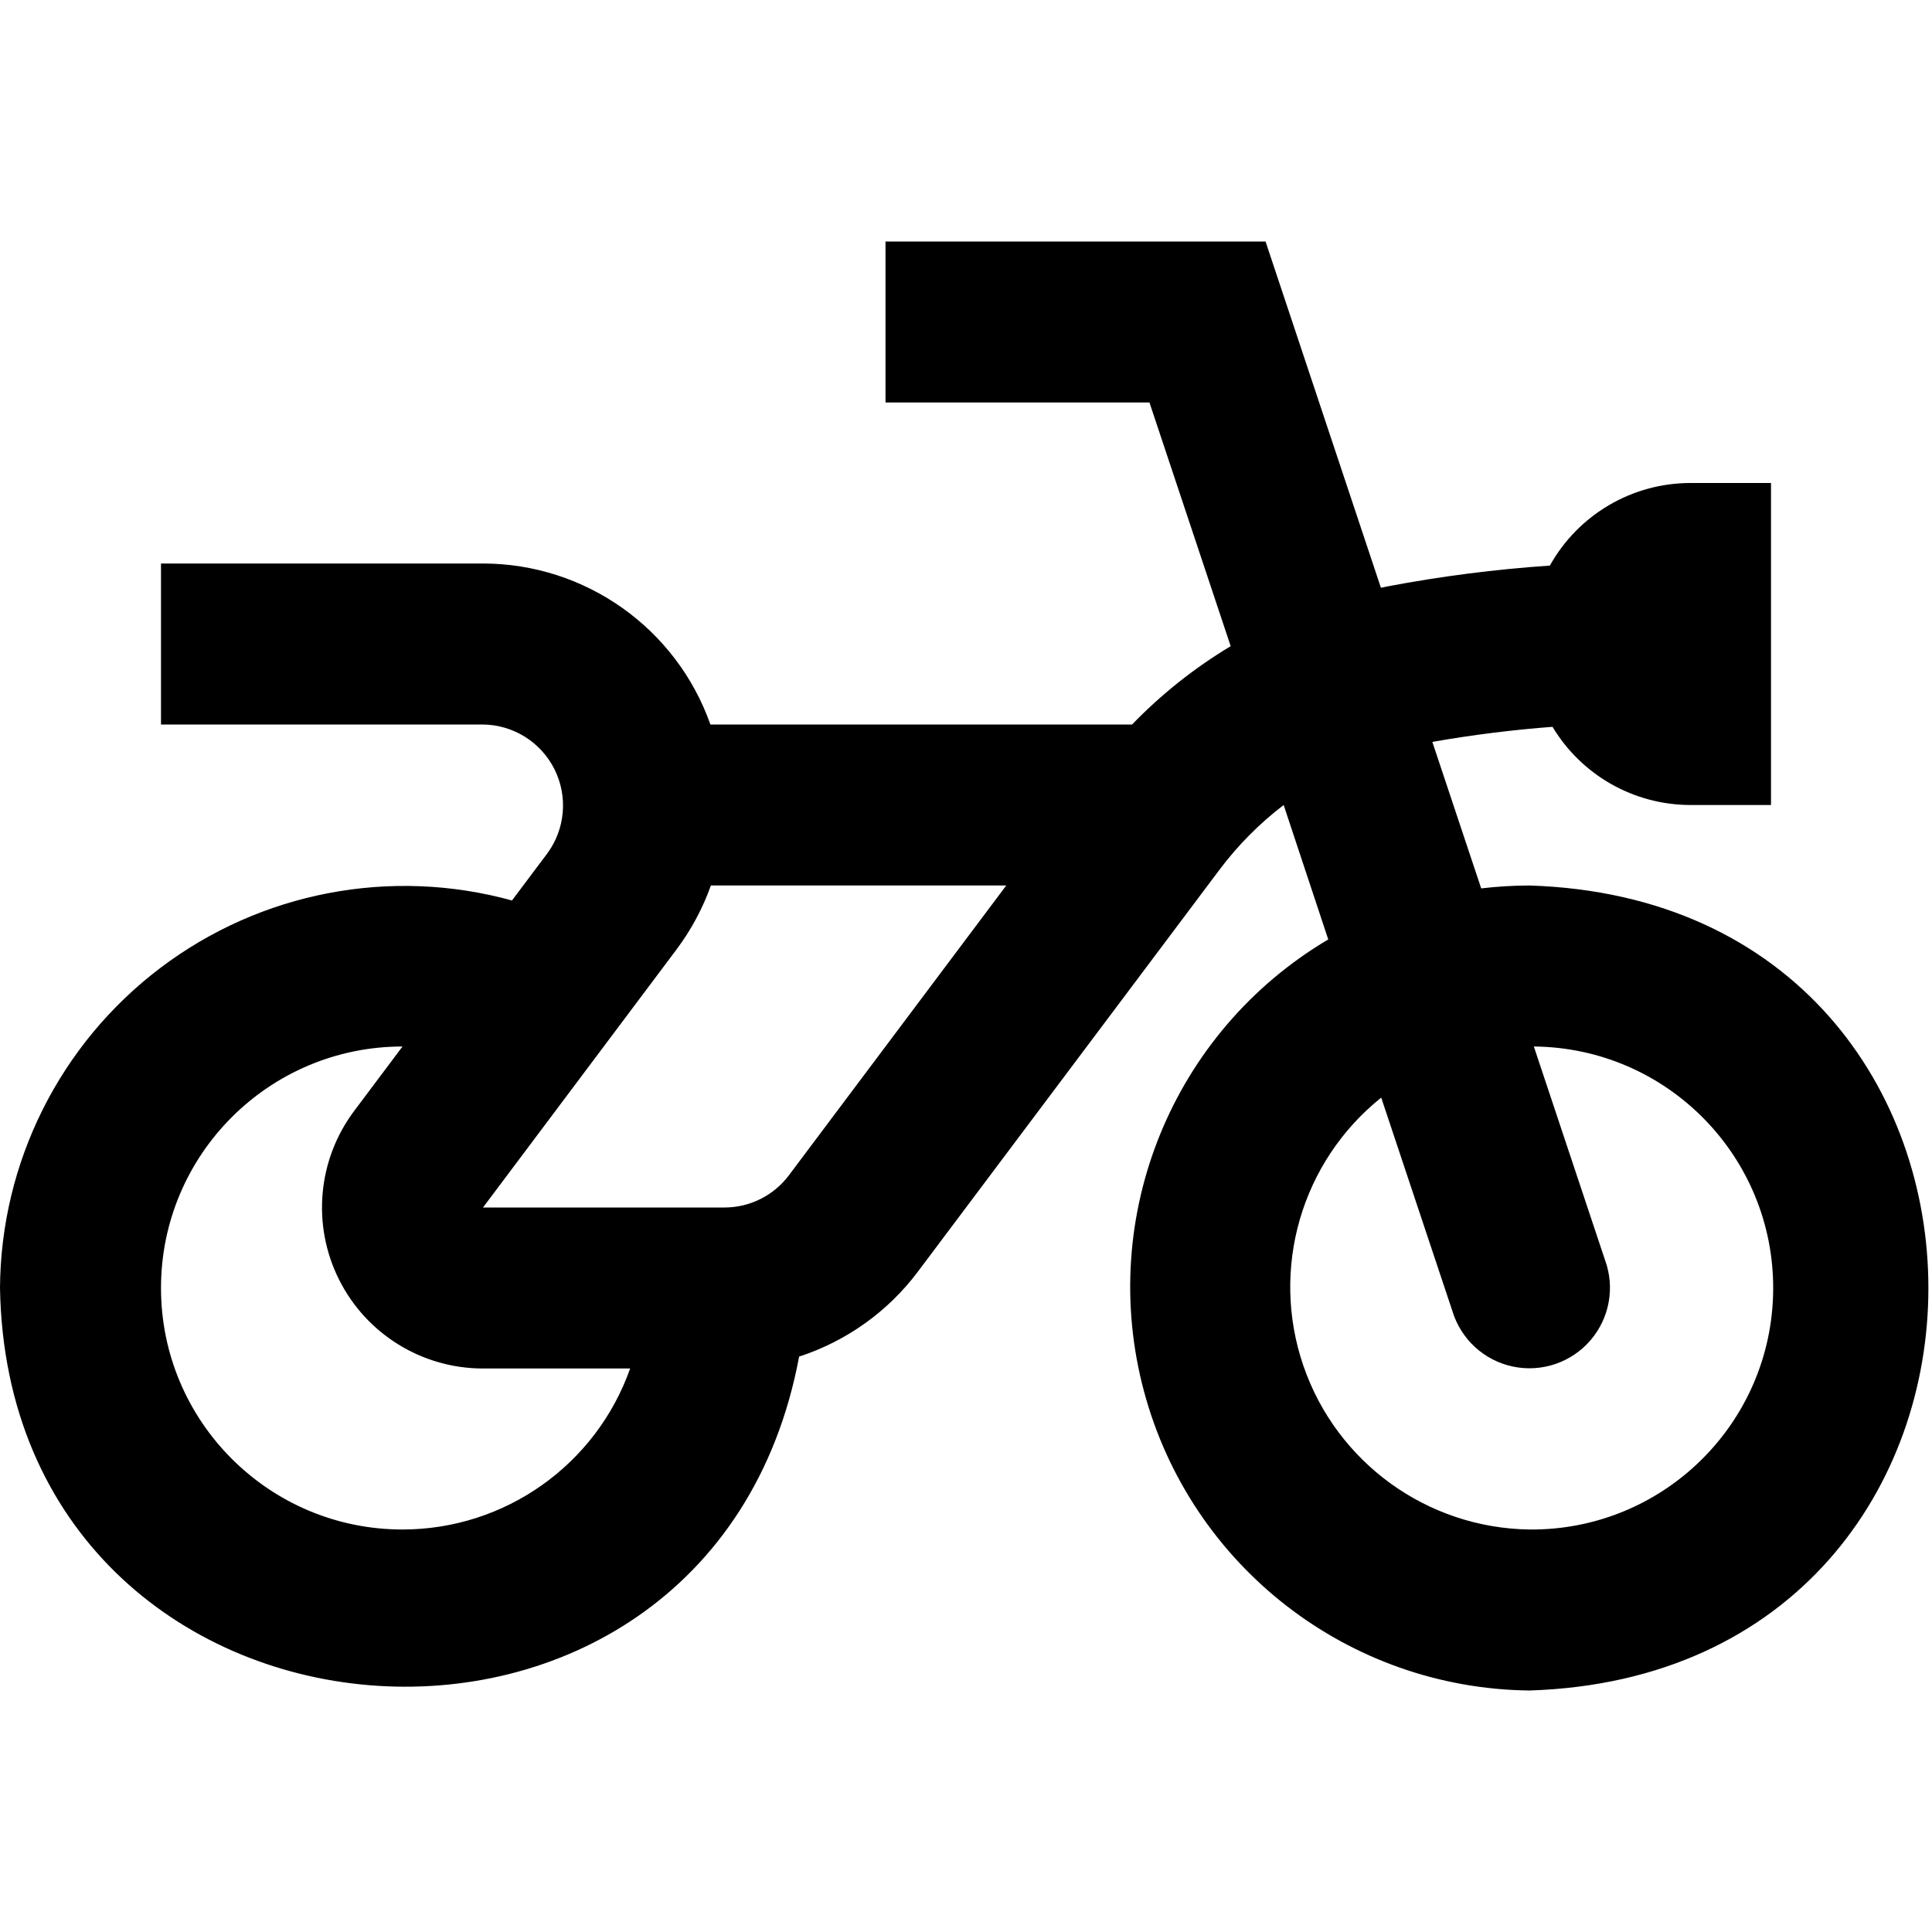
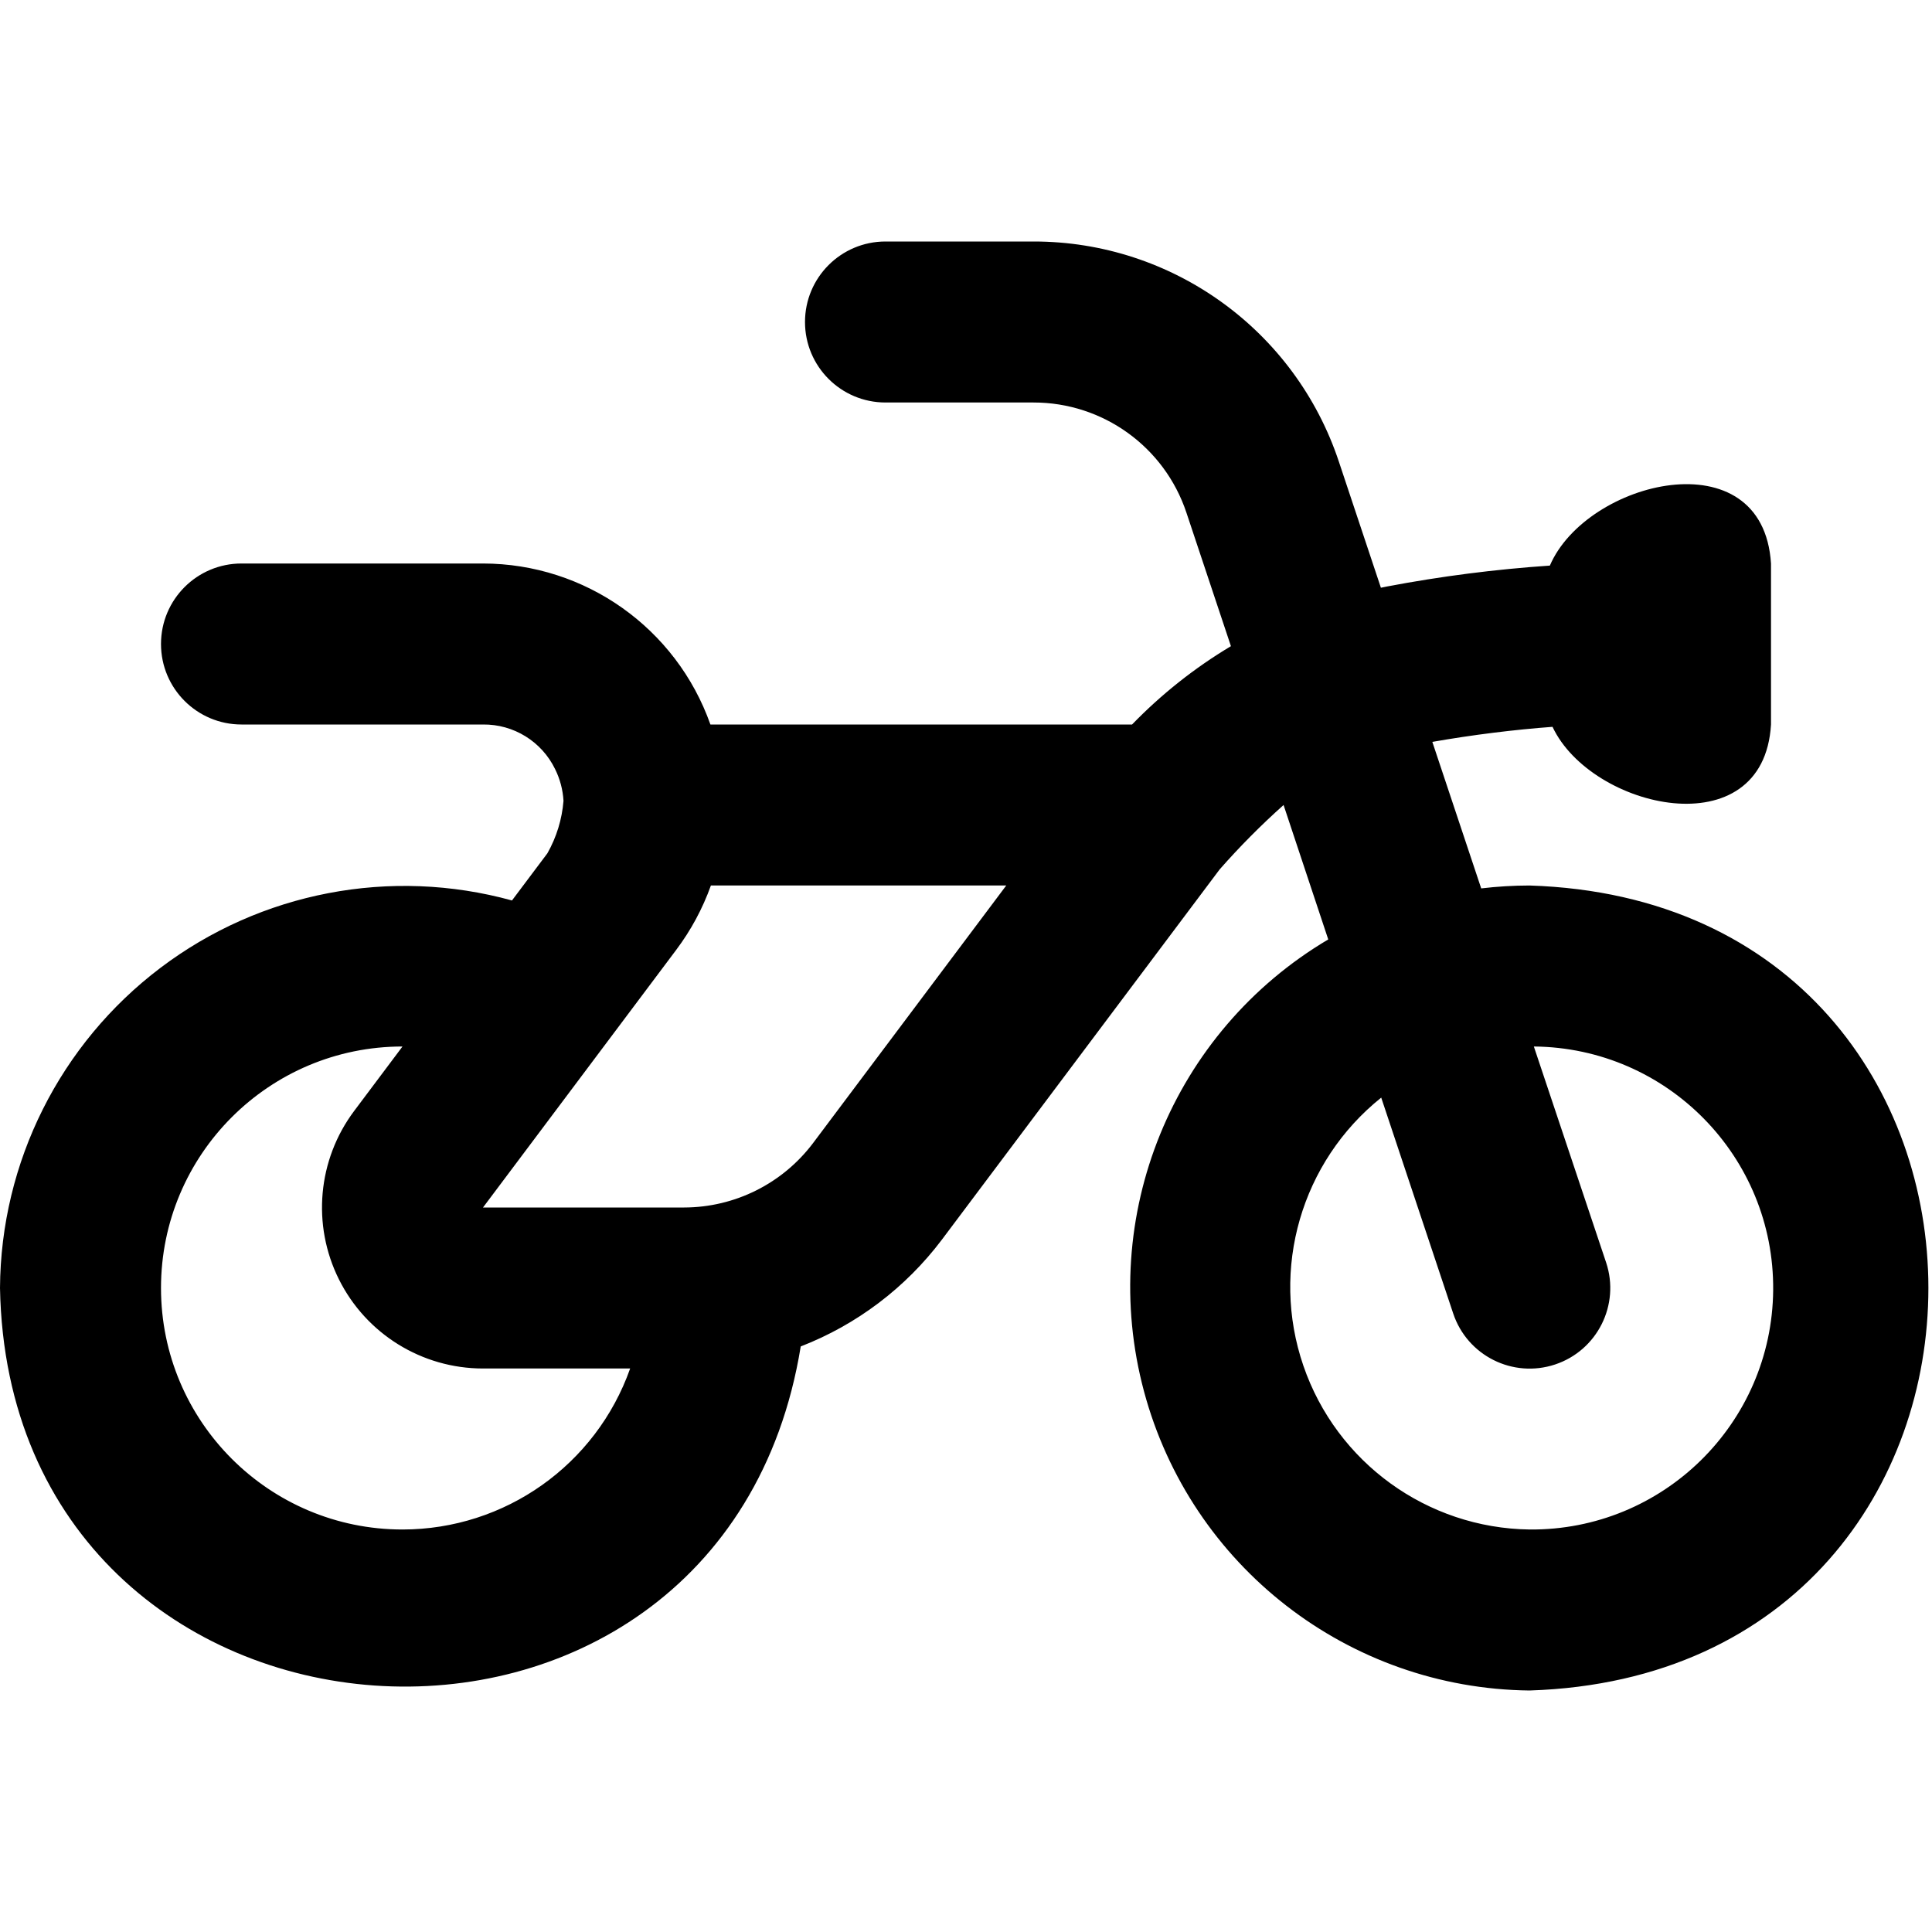
<svg xmlns="http://www.w3.org/2000/svg" id="Layer_1" data-name="Layer 1" viewBox="0 0 24 24" width="512" height="512">
-   <path d="M19,11a5.186,5.186,0,0,0-.6.036l-.607-1.82c.495-.087,1.018-.152,1.493-.187A2,2,0,0,0,21,10h1V6H21a2,2,0,0,0-1.747,1.026,17,17,0,0,0-2.02.259l-.079.016L15.721,3H11V5h3.279l1.009,3.027A5.987,5.987,0,0,0,14.063,9H8.825A3,3,0,0,0,6,7H2V9H6a1.006,1.006,0,0,1,.8,1.6l-.44.586A5.025,5.025,0,0,0,0,16c.105,6.089,8.817,6.785,9.927.852A3.008,3.008,0,0,0,11.4,15.8l3.752-5a4.139,4.139,0,0,1,.794-.8L16.5,11.67A5.015,5.015,0,0,0,19,21C25.608,20.79,25.606,11.209,19,11ZM5,19a3,3,0,0,1,0-6l-.6.8A2,2,0,0,0,6,17H7.828A3,3,0,0,1,5,19Zm4.8-4.4A1,1,0,0,1,9,15H6l2.4-3.2a3.03,3.03,0,0,0,.431-.8H12.5ZM19,19a3.013,3.013,0,0,1-1.842-5.365l.885,2.654a1,1,0,1,0,1.895-.637L19.054,13A3,3,0,0,1,19,19Z" />
+   <path d="M19,11a5.186,5.186,0,0,0-.6.036l-.607-1.82c.495-.087,1.018-.152,1.493-.187C19.767,10.053,21.909,10.543,22,9V7c-.1-1.574-2.293-1.033-2.747.026a17,17,0,0,0-2.02.259l-.079.016-.522-1.566A3.994,3.994,0,0,0,12.838,3H11a1,1,0,0,0,0,2h1.838a2,2,0,0,1,1.9,1.368l.553,1.659A5.987,5.987,0,0,0,14.063,9H8.825A3,3,0,0,0,6,7H3A1,1,0,0,0,3,9H6a.983.983,0,0,1,.895.553A1.017,1.017,0,0,1,7,9.948a1.579,1.579,0,0,1-.2.652l-.44.586A5.025,5.025,0,0,0,0,16c.114,6.163,8.966,6.763,9.947.726A4.016,4.016,0,0,0,11.7,15.4l3.451-4.6a9.341,9.341,0,0,1,.794-.8L16.5,11.67A5.015,5.015,0,0,0,19,21C25.608,20.79,25.606,11.209,19,11ZM5,19a3,3,0,0,1,0-6l-.6.8A2,2,0,0,0,6,17H7.828A3,3,0,0,1,5,19Zm5.1-4.8a2.01,2.01,0,0,1-1.6.8H6l2.4-3.2a3.03,3.03,0,0,0,.431-.8H12.5ZM19,19a3.013,3.013,0,0,1-1.842-5.365l.894,2.681a1,1,0,1,0,1.9-.632L19.054,13A3,3,0,0,1,19,19Z" />
</svg>
